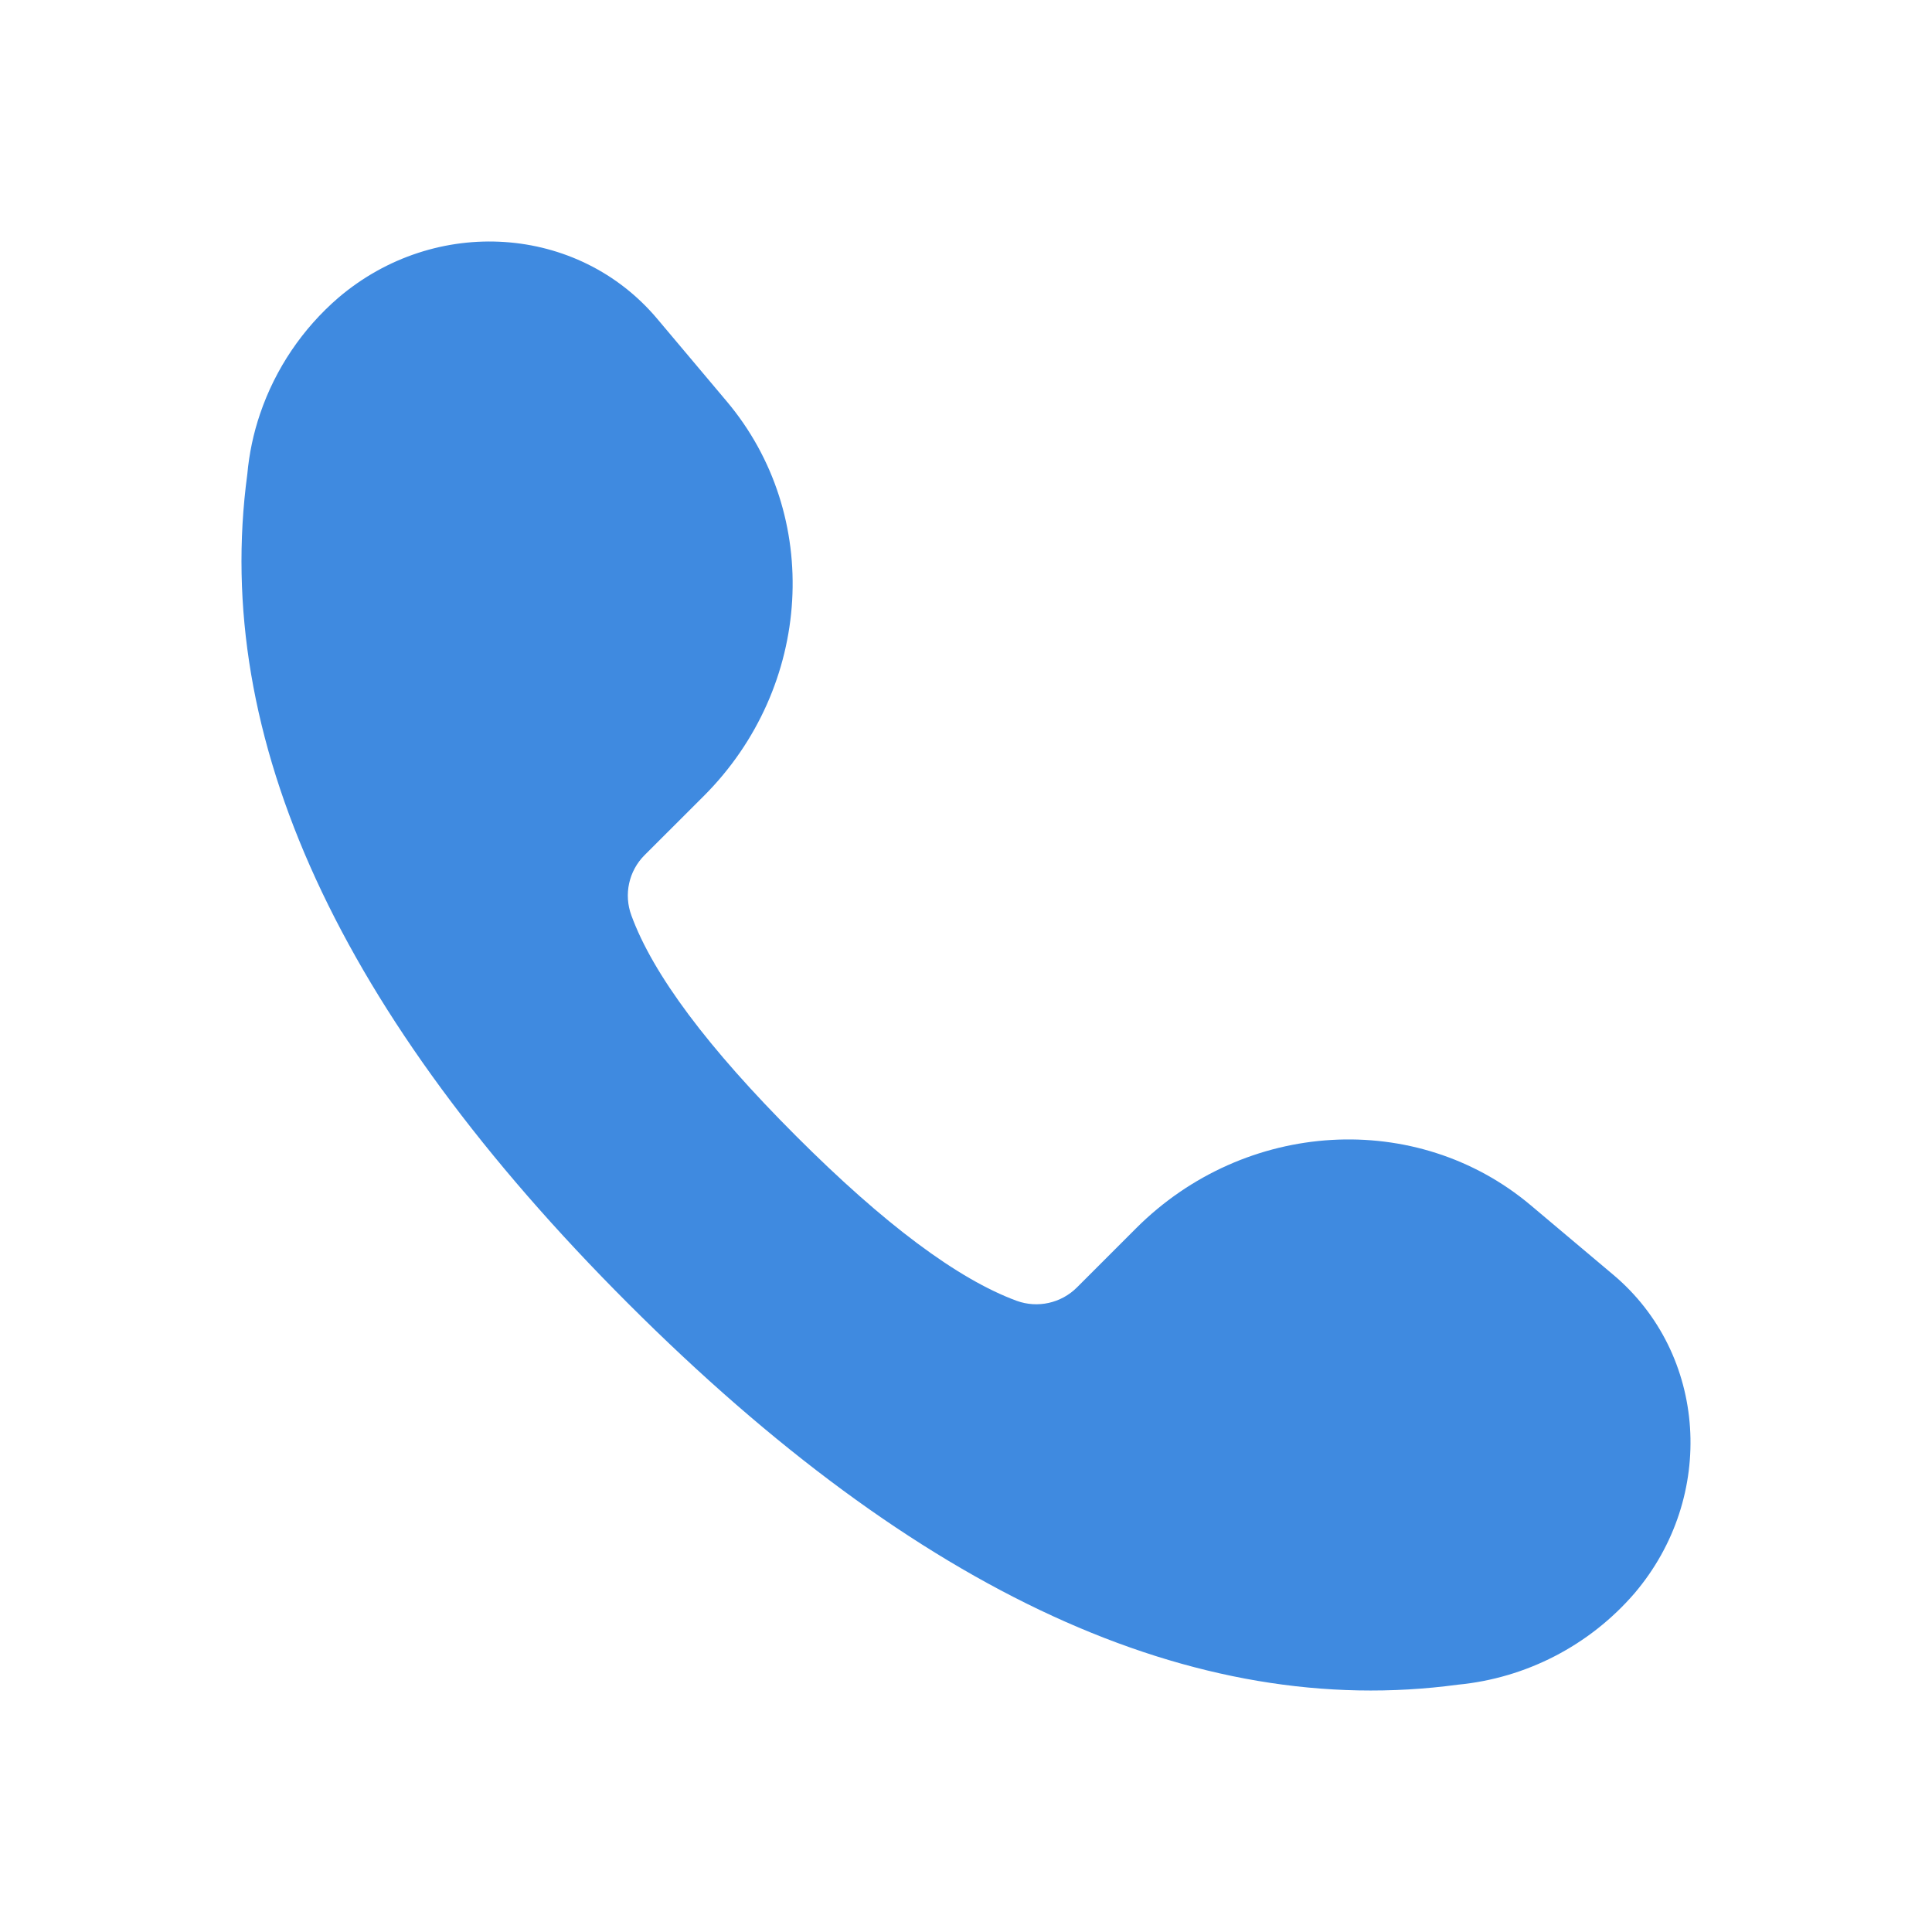
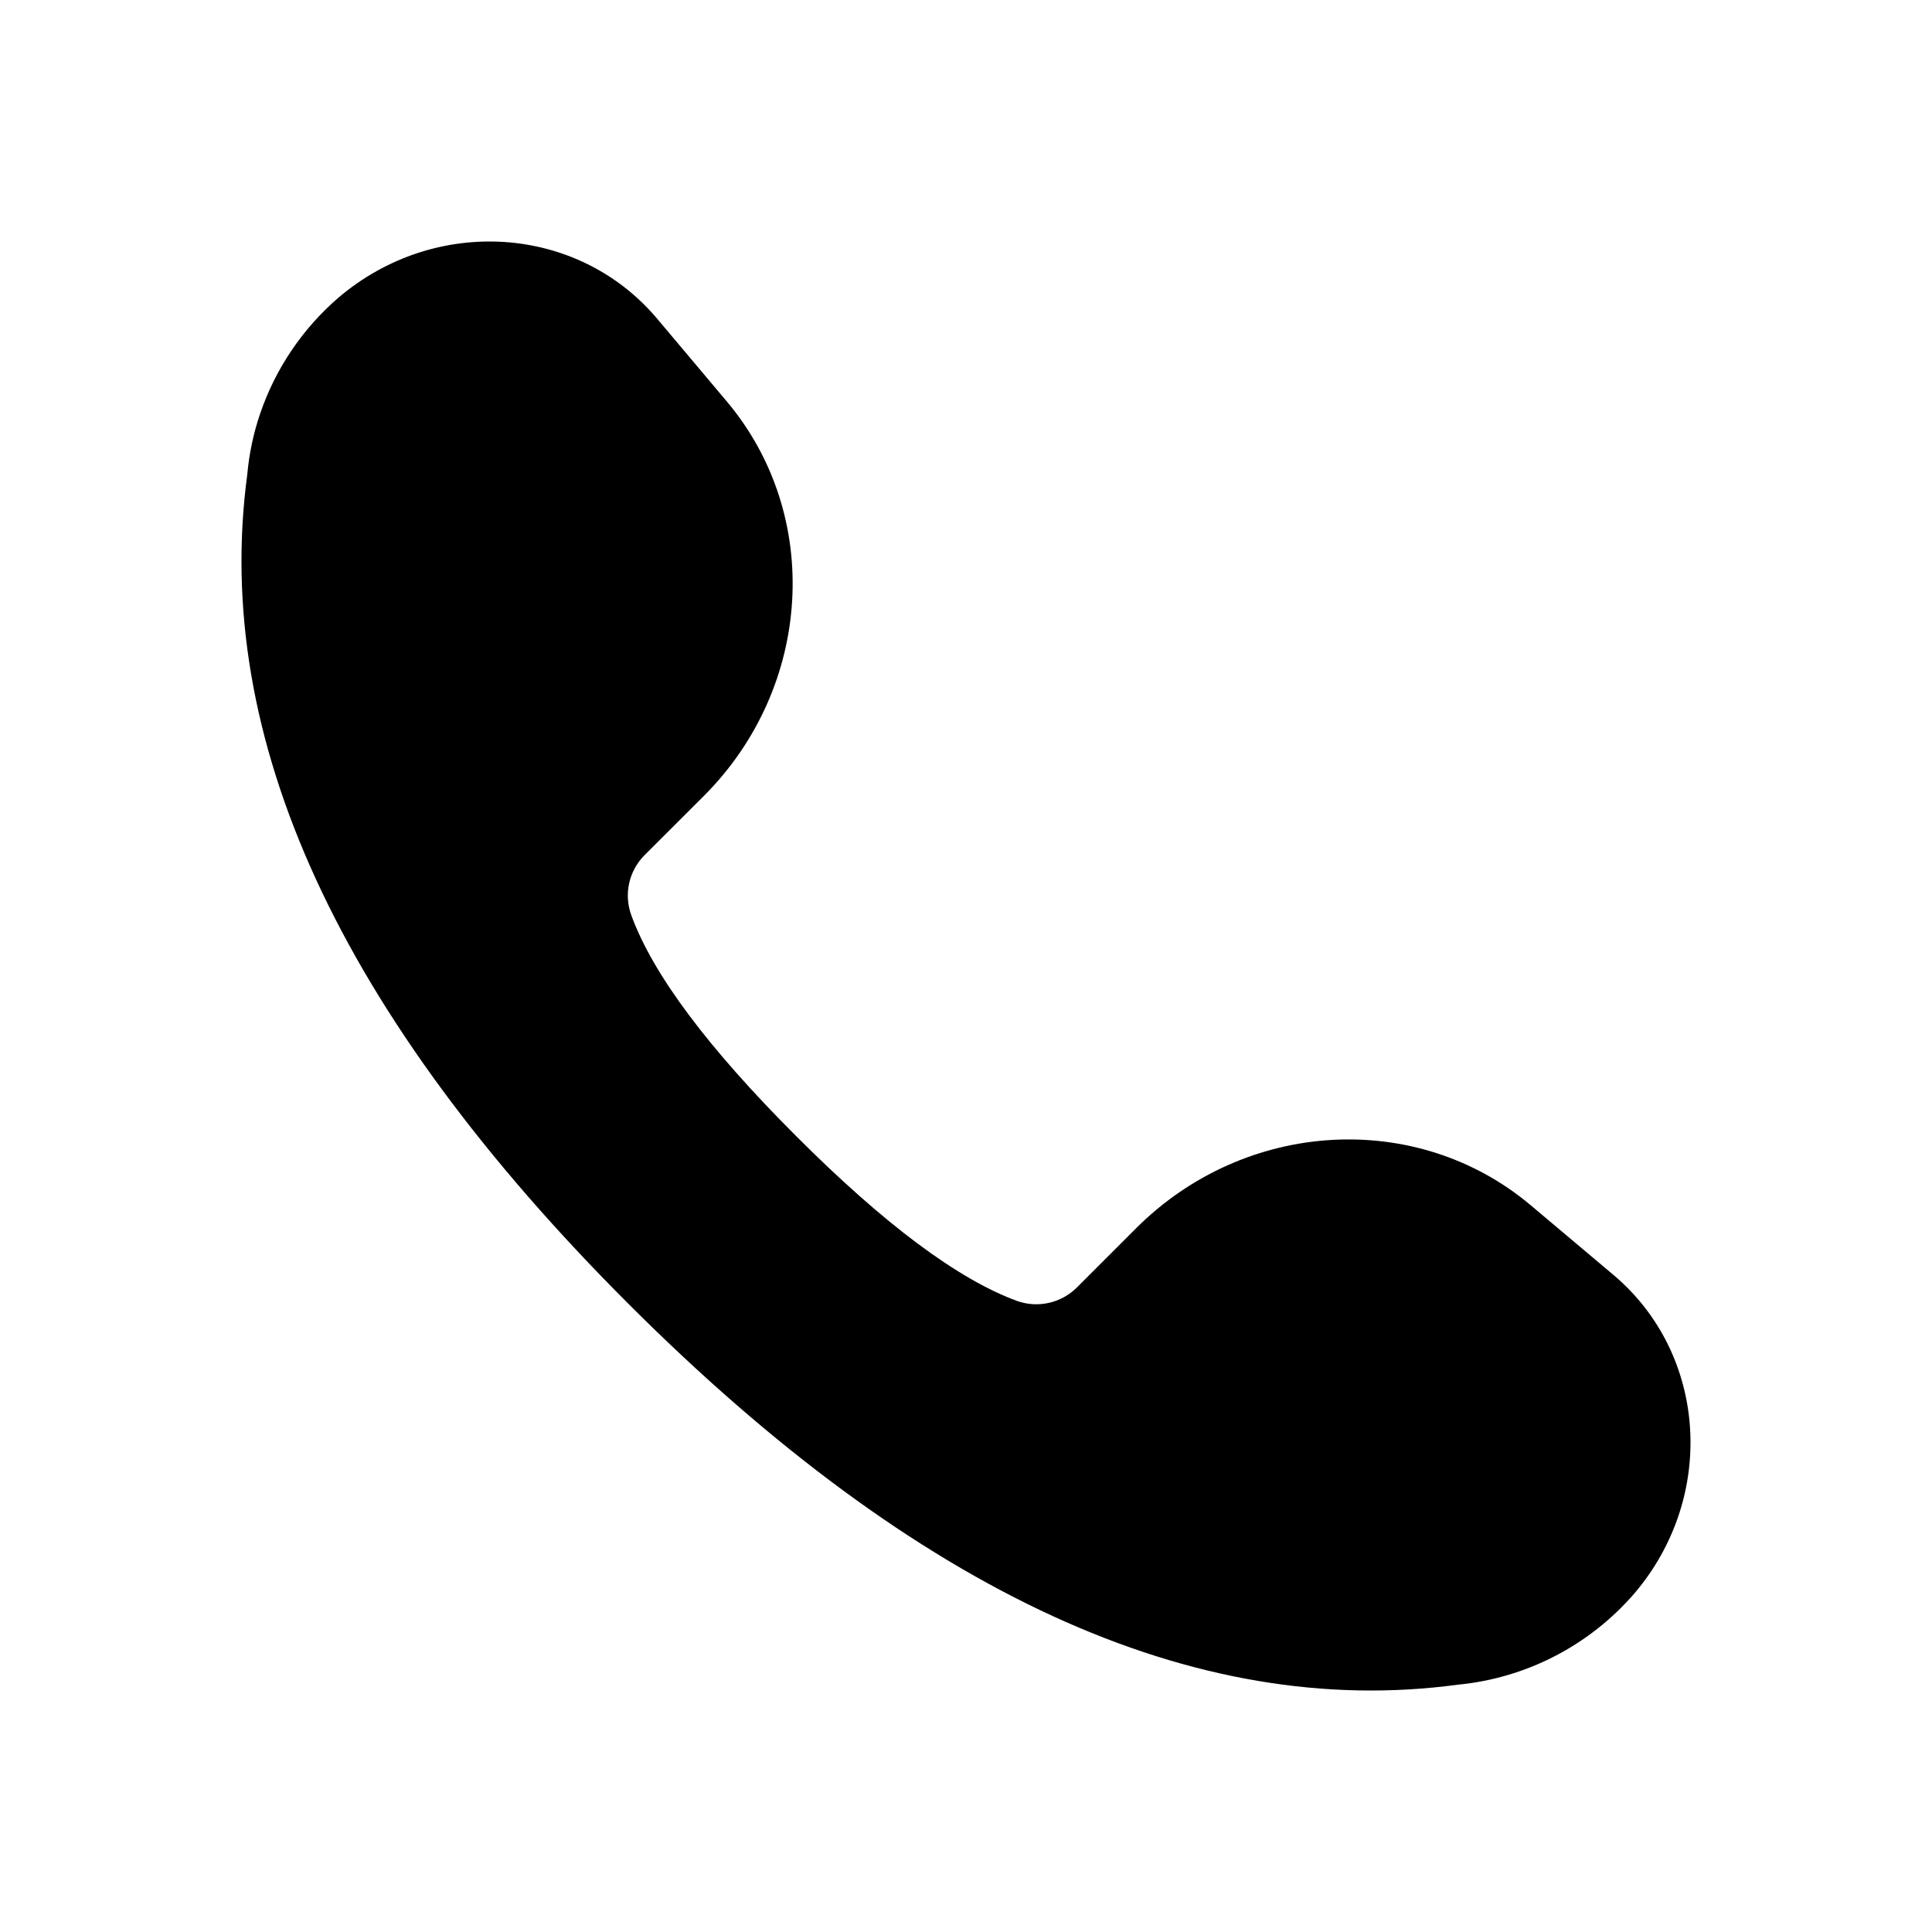
<svg xmlns="http://www.w3.org/2000/svg" width="24px" height="24px" viewBox="0 0 24 24" version="1.1">
  <g id="Icons/ic-call" stroke="none" stroke-width="1" fill="none" fill-rule="evenodd">
    <g>
      <rect id="Rectangle" x="0" y="0" width="24" height="24" />
-       <g id="phone_16" transform="translate(3, 3)" fill="#3F8AE0">
+       <g id="phone_16" transform="translate(3, 3)" fill="currentColor">
        <path d="M11.112,12.259 C12.466,10.905 14.598,10.78 16.015,11.972 L17.04,12.835 C18.209,13.818 18.327,15.592 17.303,16.794 C16.744,17.441 15.958,17.847 15.108,17.928 C11.835,18.369 8.401,16.791 4.805,13.195 C1.209,9.599 -0.369,6.164 0.072,2.892 C0.095,2.636 0.148,2.383 0.231,2.14 C0.421,1.581 0.758,1.082 1.205,0.697 C2.409,-0.327 4.181,-0.209 5.165,0.961 L6.027,1.985 C7.221,3.401 7.097,5.534 5.743,6.888 L5.007,7.623 C4.811,7.819 4.747,8.111 4.843,8.371 C5.11,9.103 5.793,10.016 6.889,11.112 C7.985,12.209 8.899,12.89 9.629,13.159 C9.889,13.254 10.182,13.189 10.378,12.993 L11.112,12.259 Z" id="Path" />
      </g>
    </g>
  </g>
</svg>
